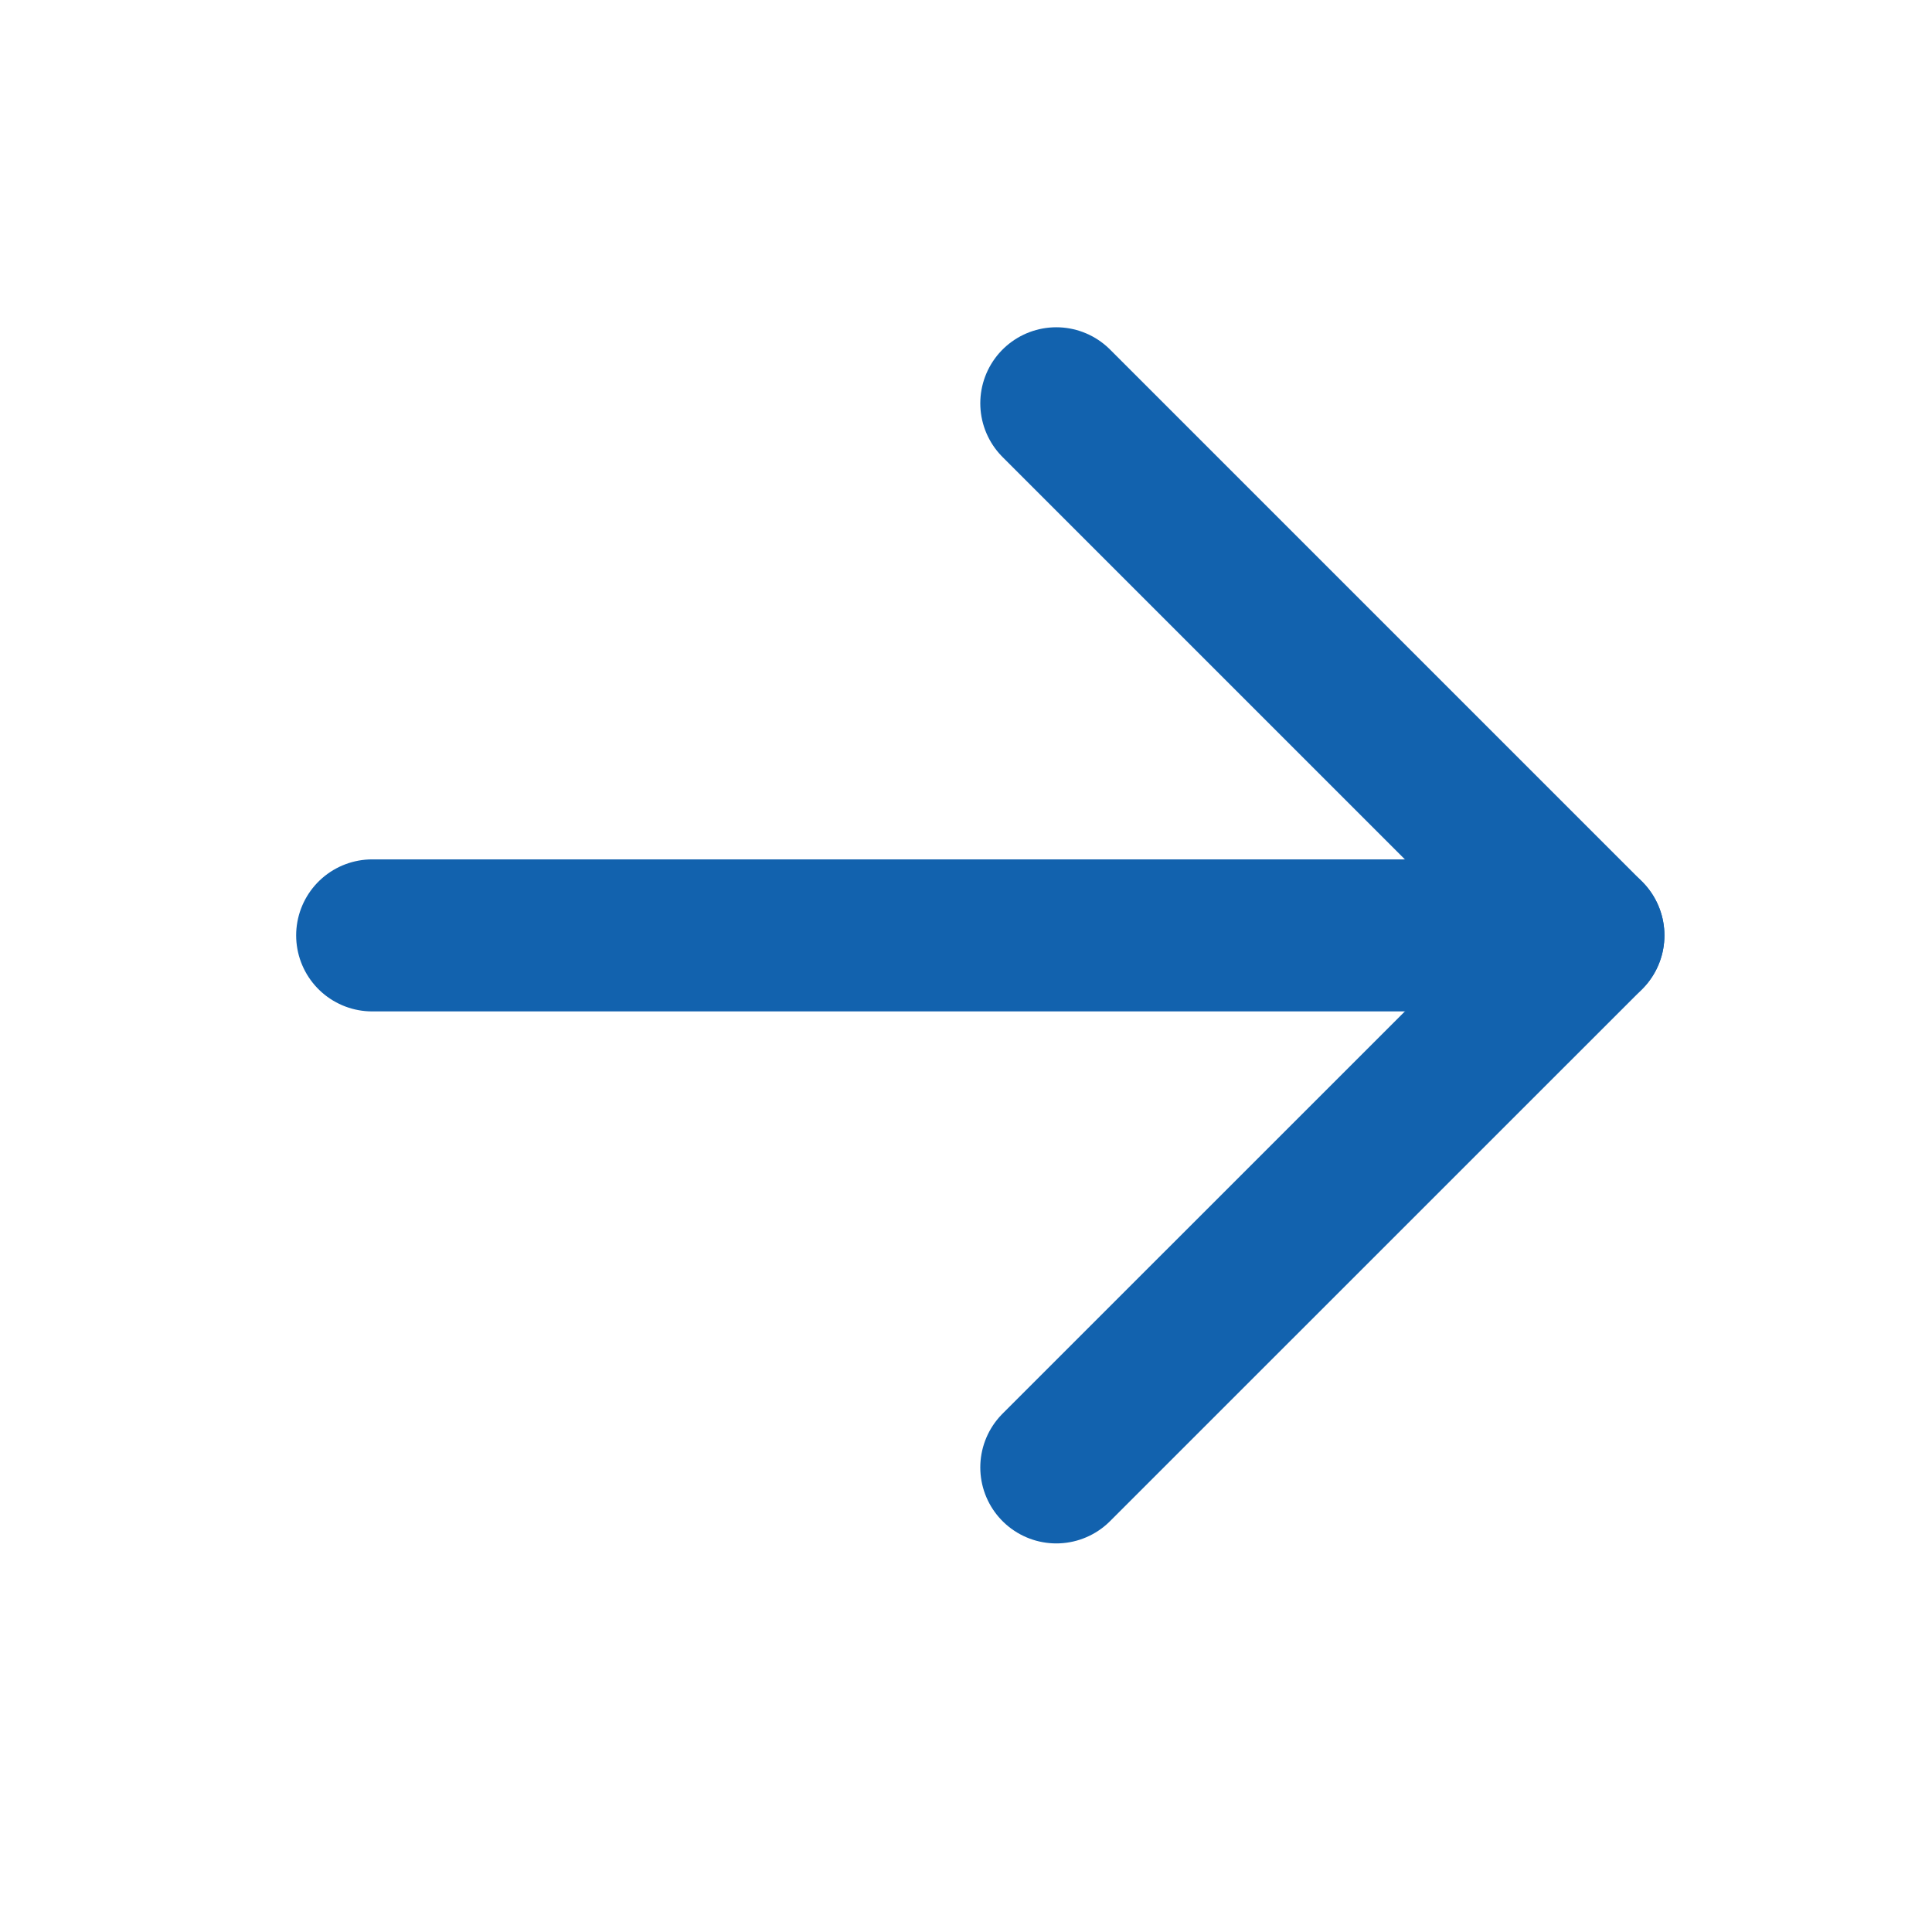
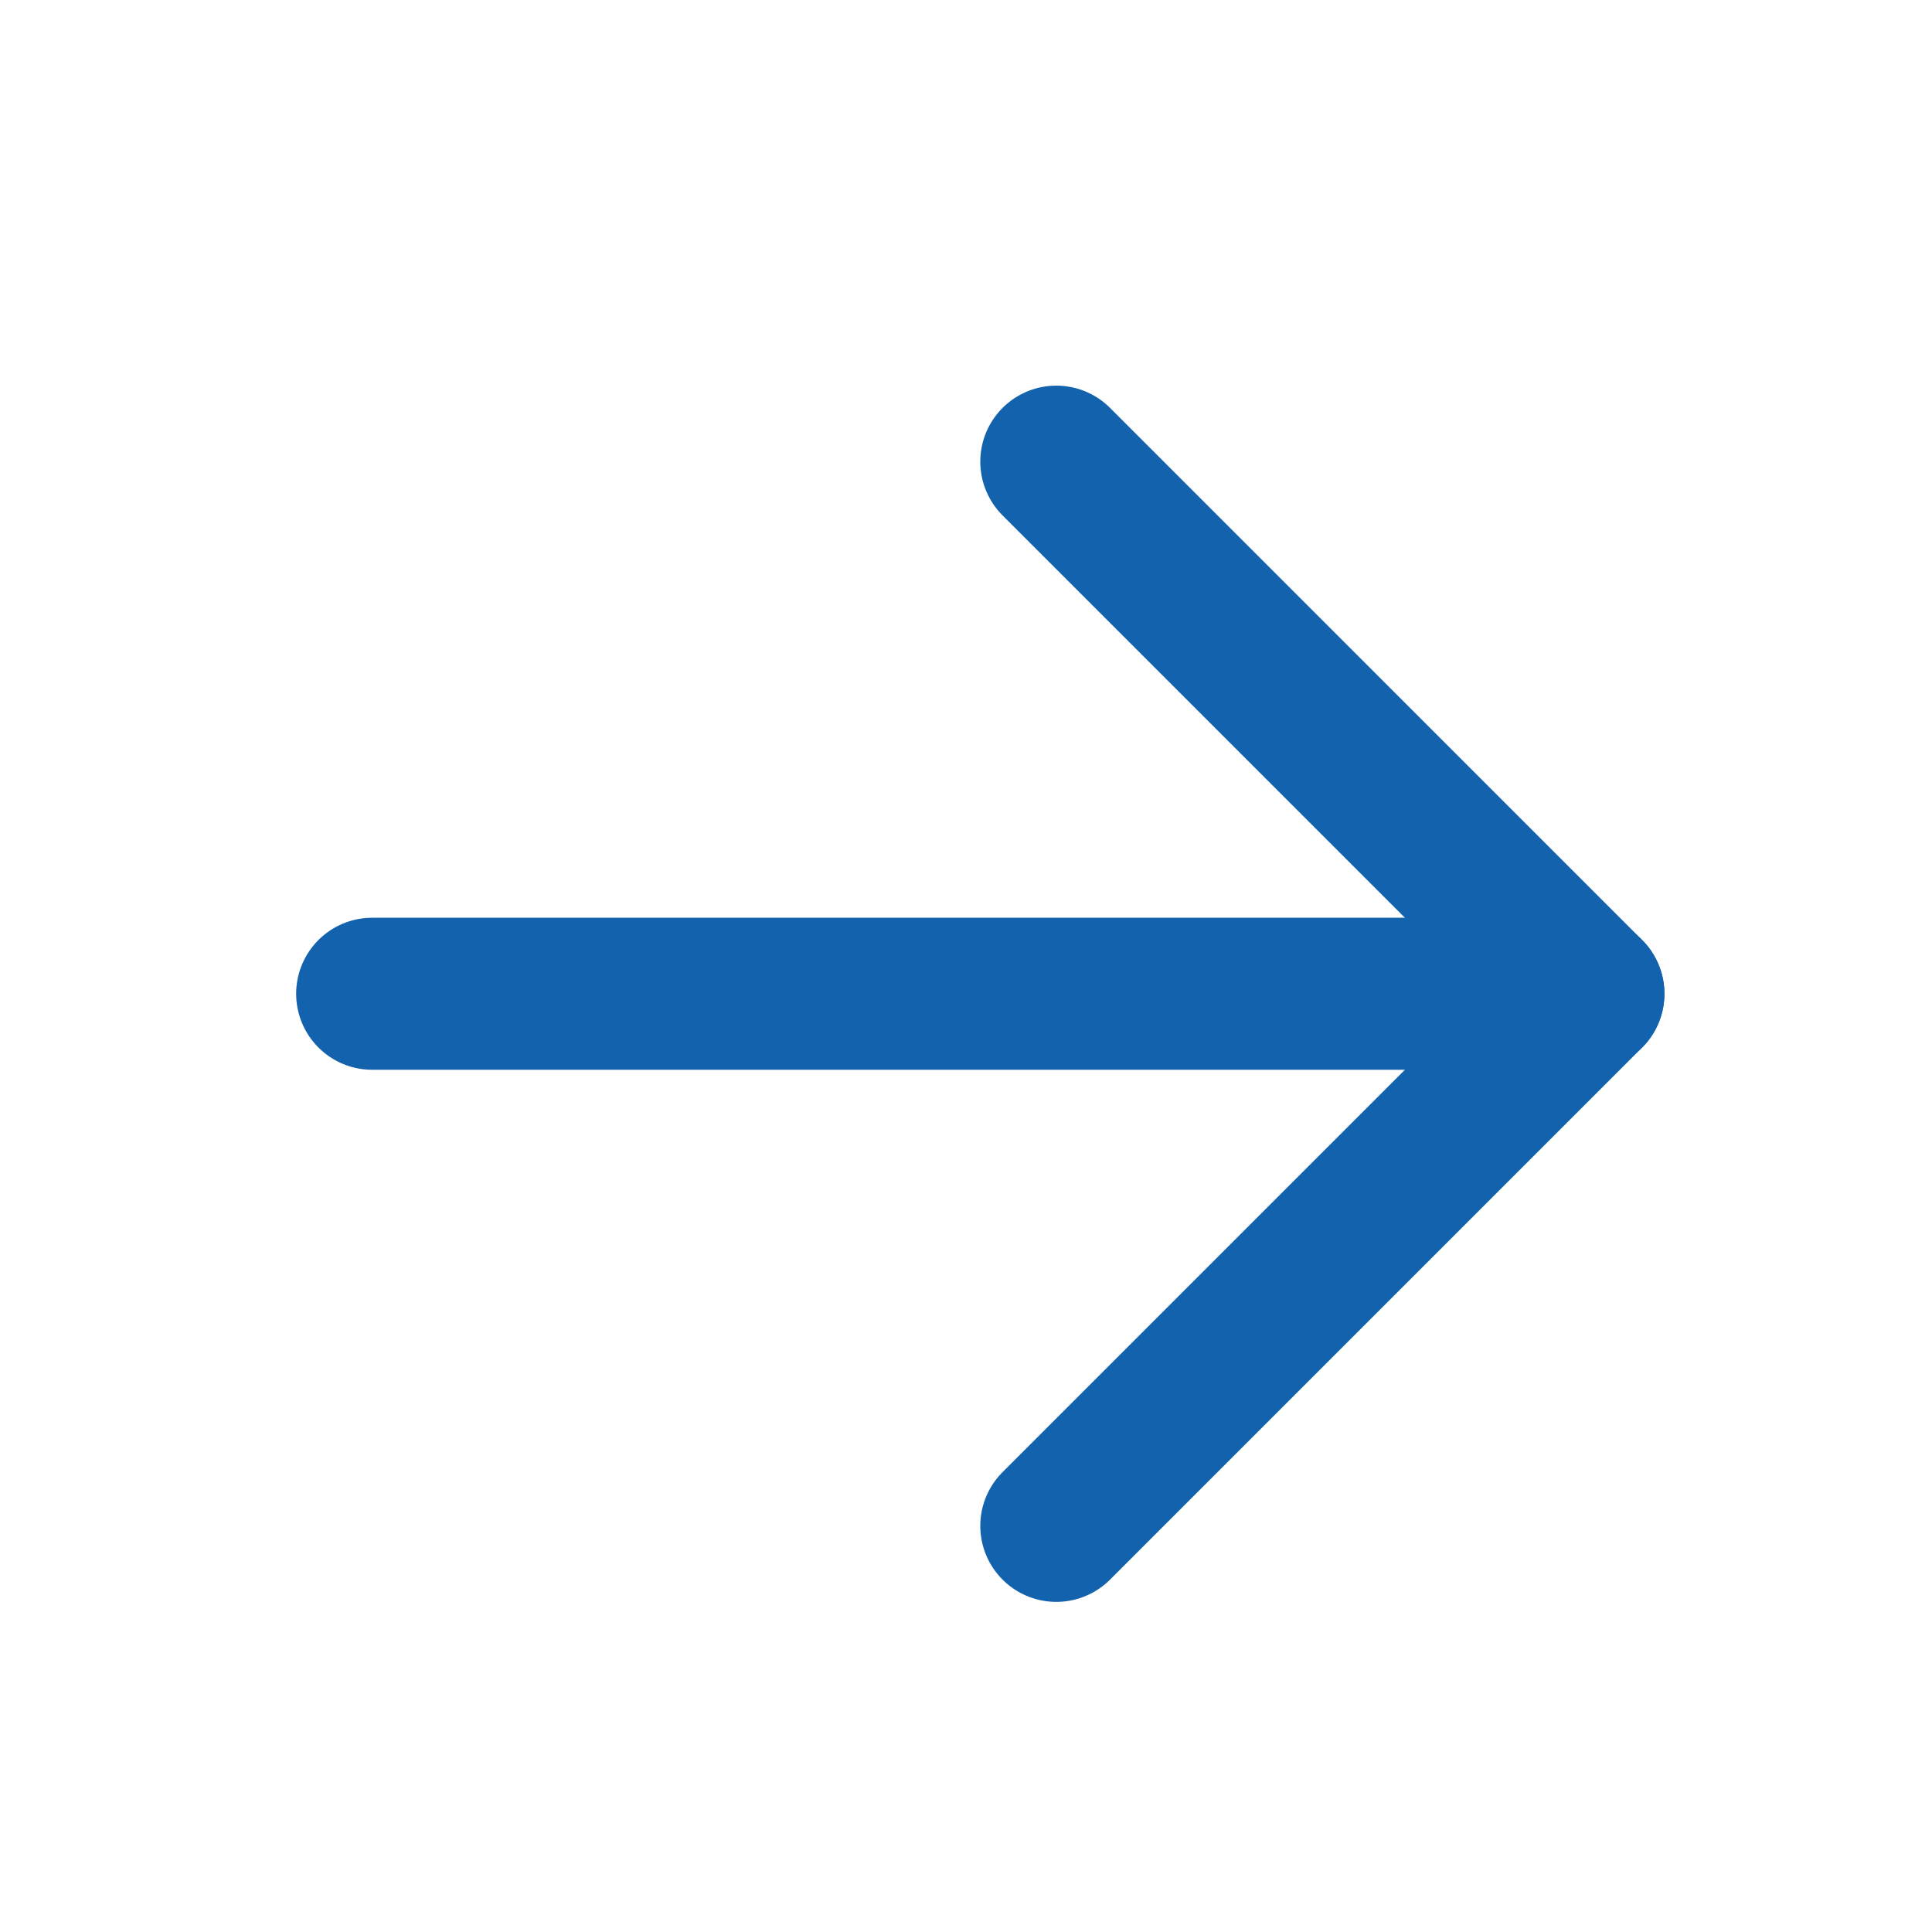
<svg xmlns="http://www.w3.org/2000/svg" width="19" height="19" viewBox="0 0 19 19" fill="none">
-   <path d="M3.66 9.199H15.621" stroke="#1262AE" stroke-width="1.495" stroke-linecap="round" stroke-linejoin="round" />
-   <path d="M10.388 3.966L15.621 9.199L10.388 14.431" stroke="#1262AE" stroke-width="1.495" stroke-linecap="round" stroke-linejoin="round" />
+   <path d="M3.66 9.773H15.621" stroke="#1262AE" stroke-width="1.495" stroke-linecap="round" stroke-linejoin="round" />
+   <path d="M10.388 4.54L15.621 9.773L10.388 15.006" stroke="#1262AE" stroke-width="1.495" stroke-linecap="round" stroke-linejoin="round" />
</svg>
